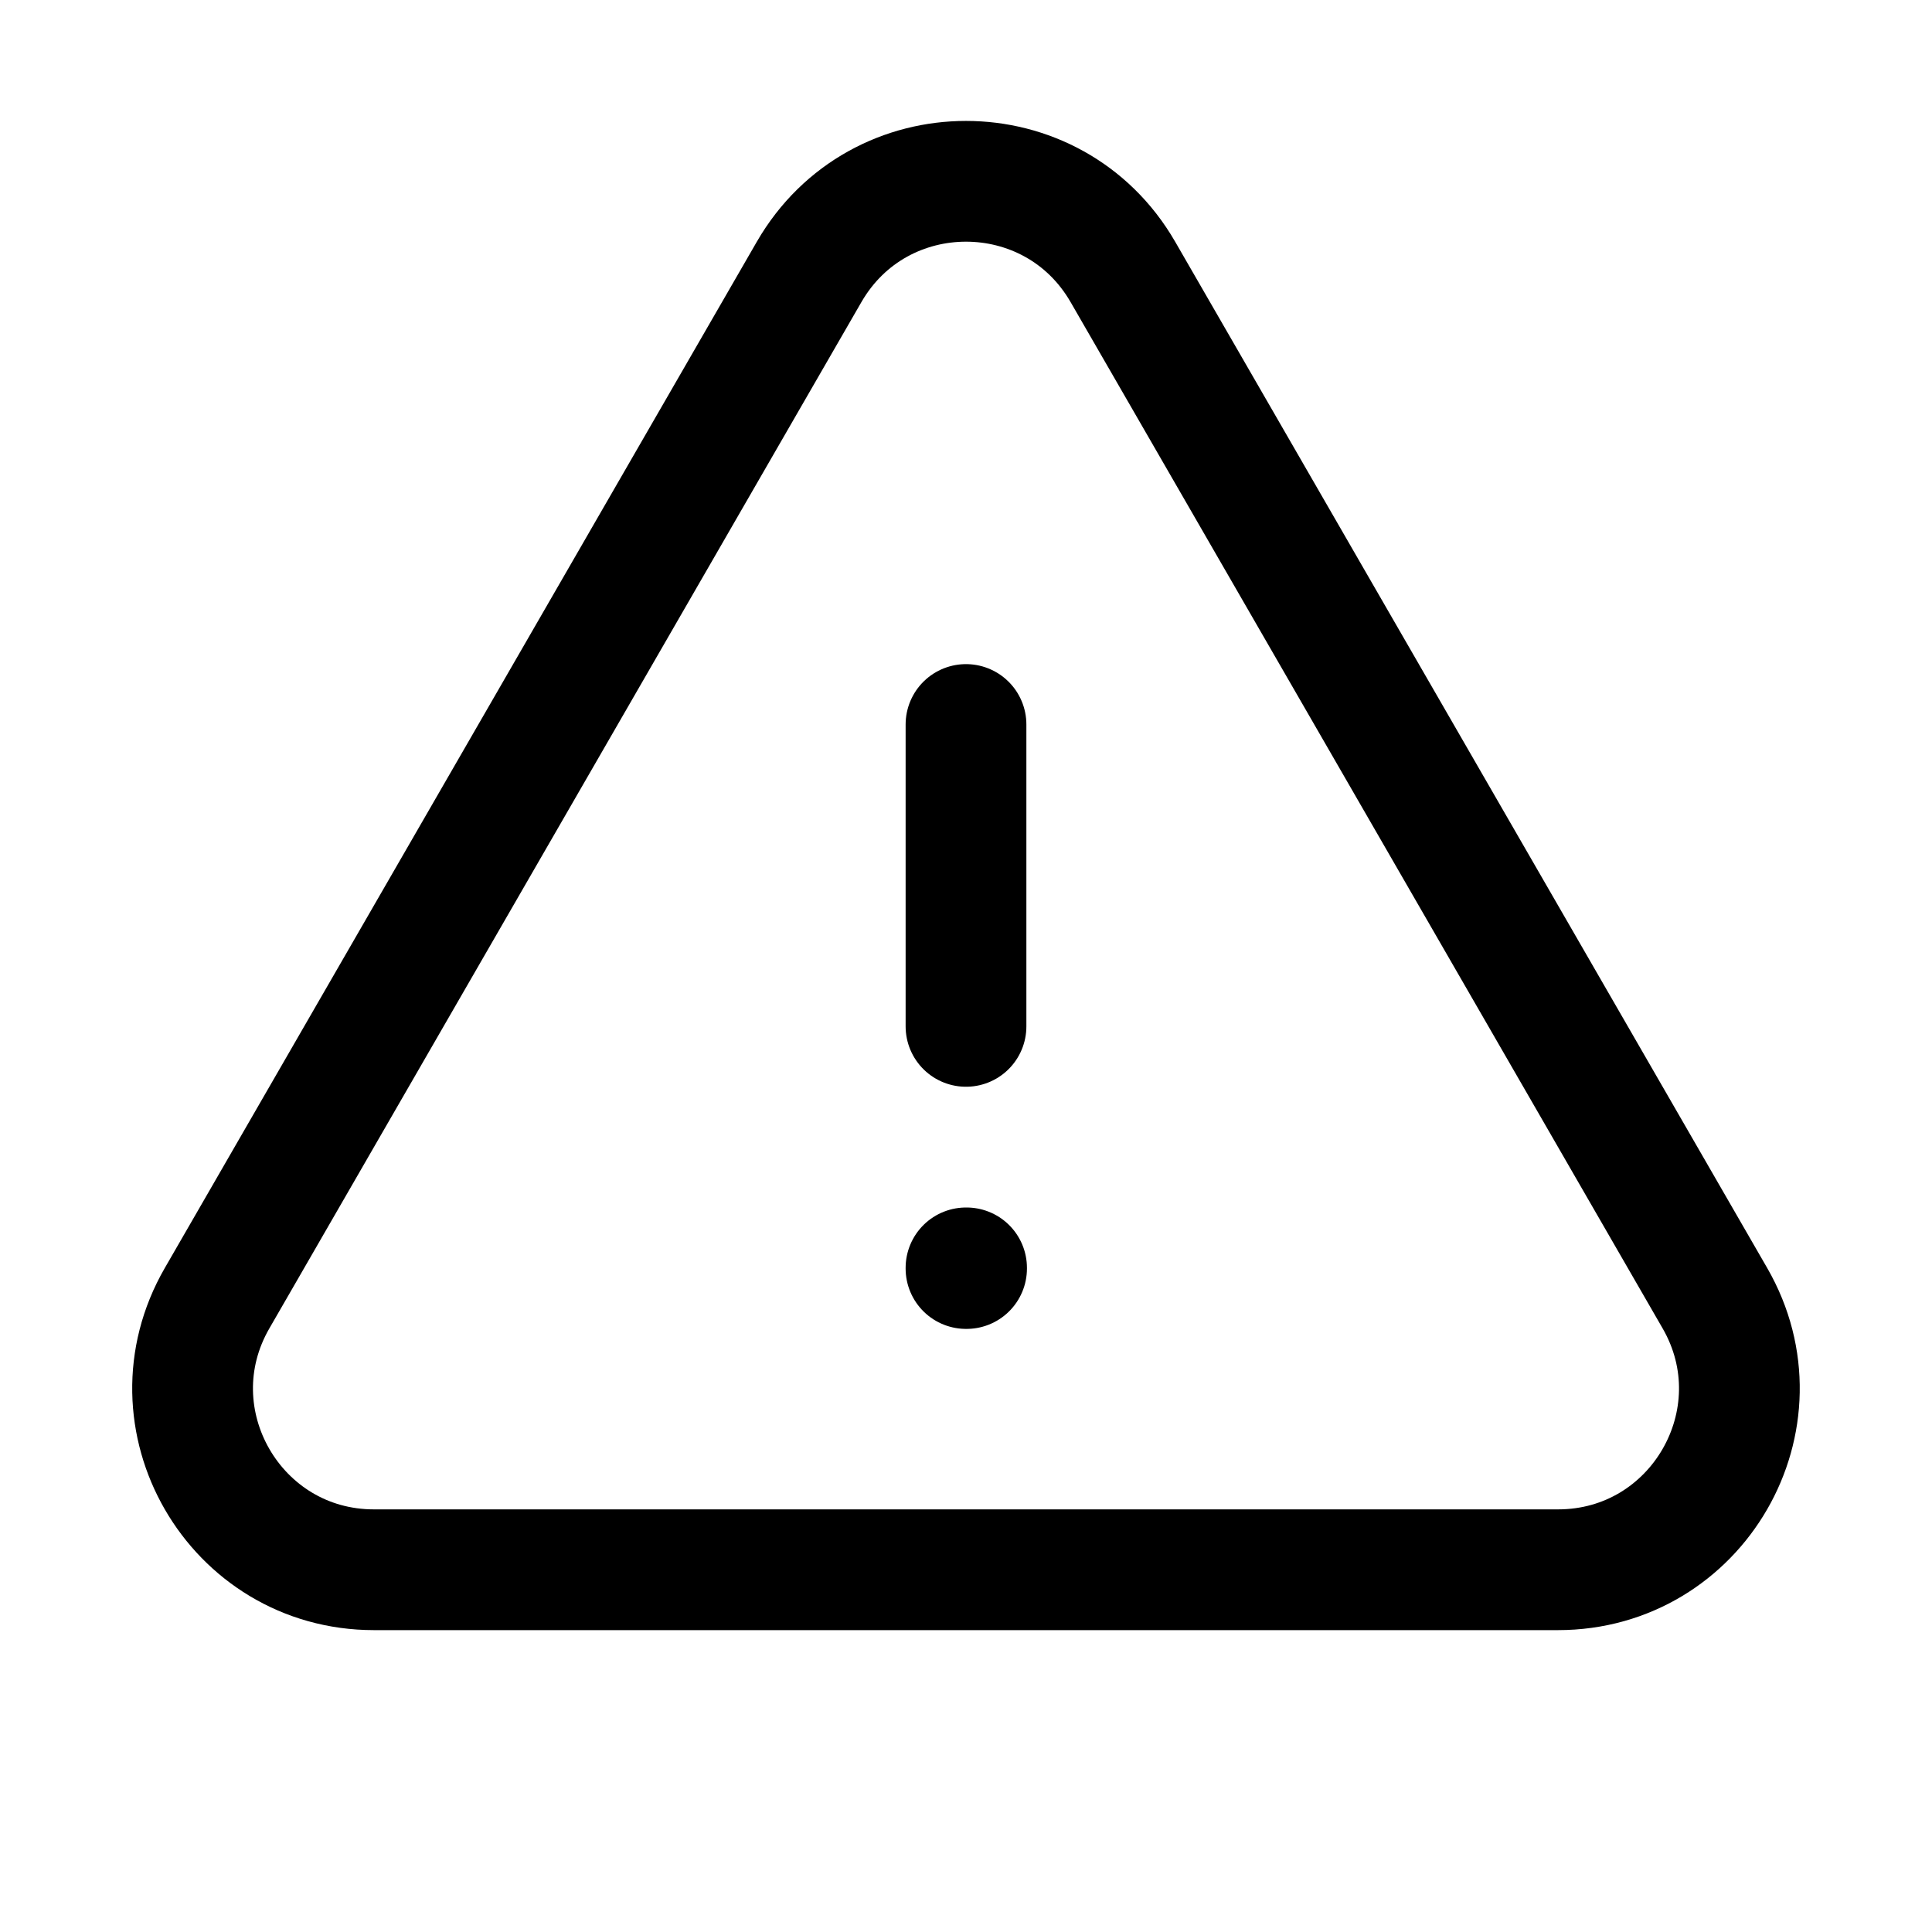
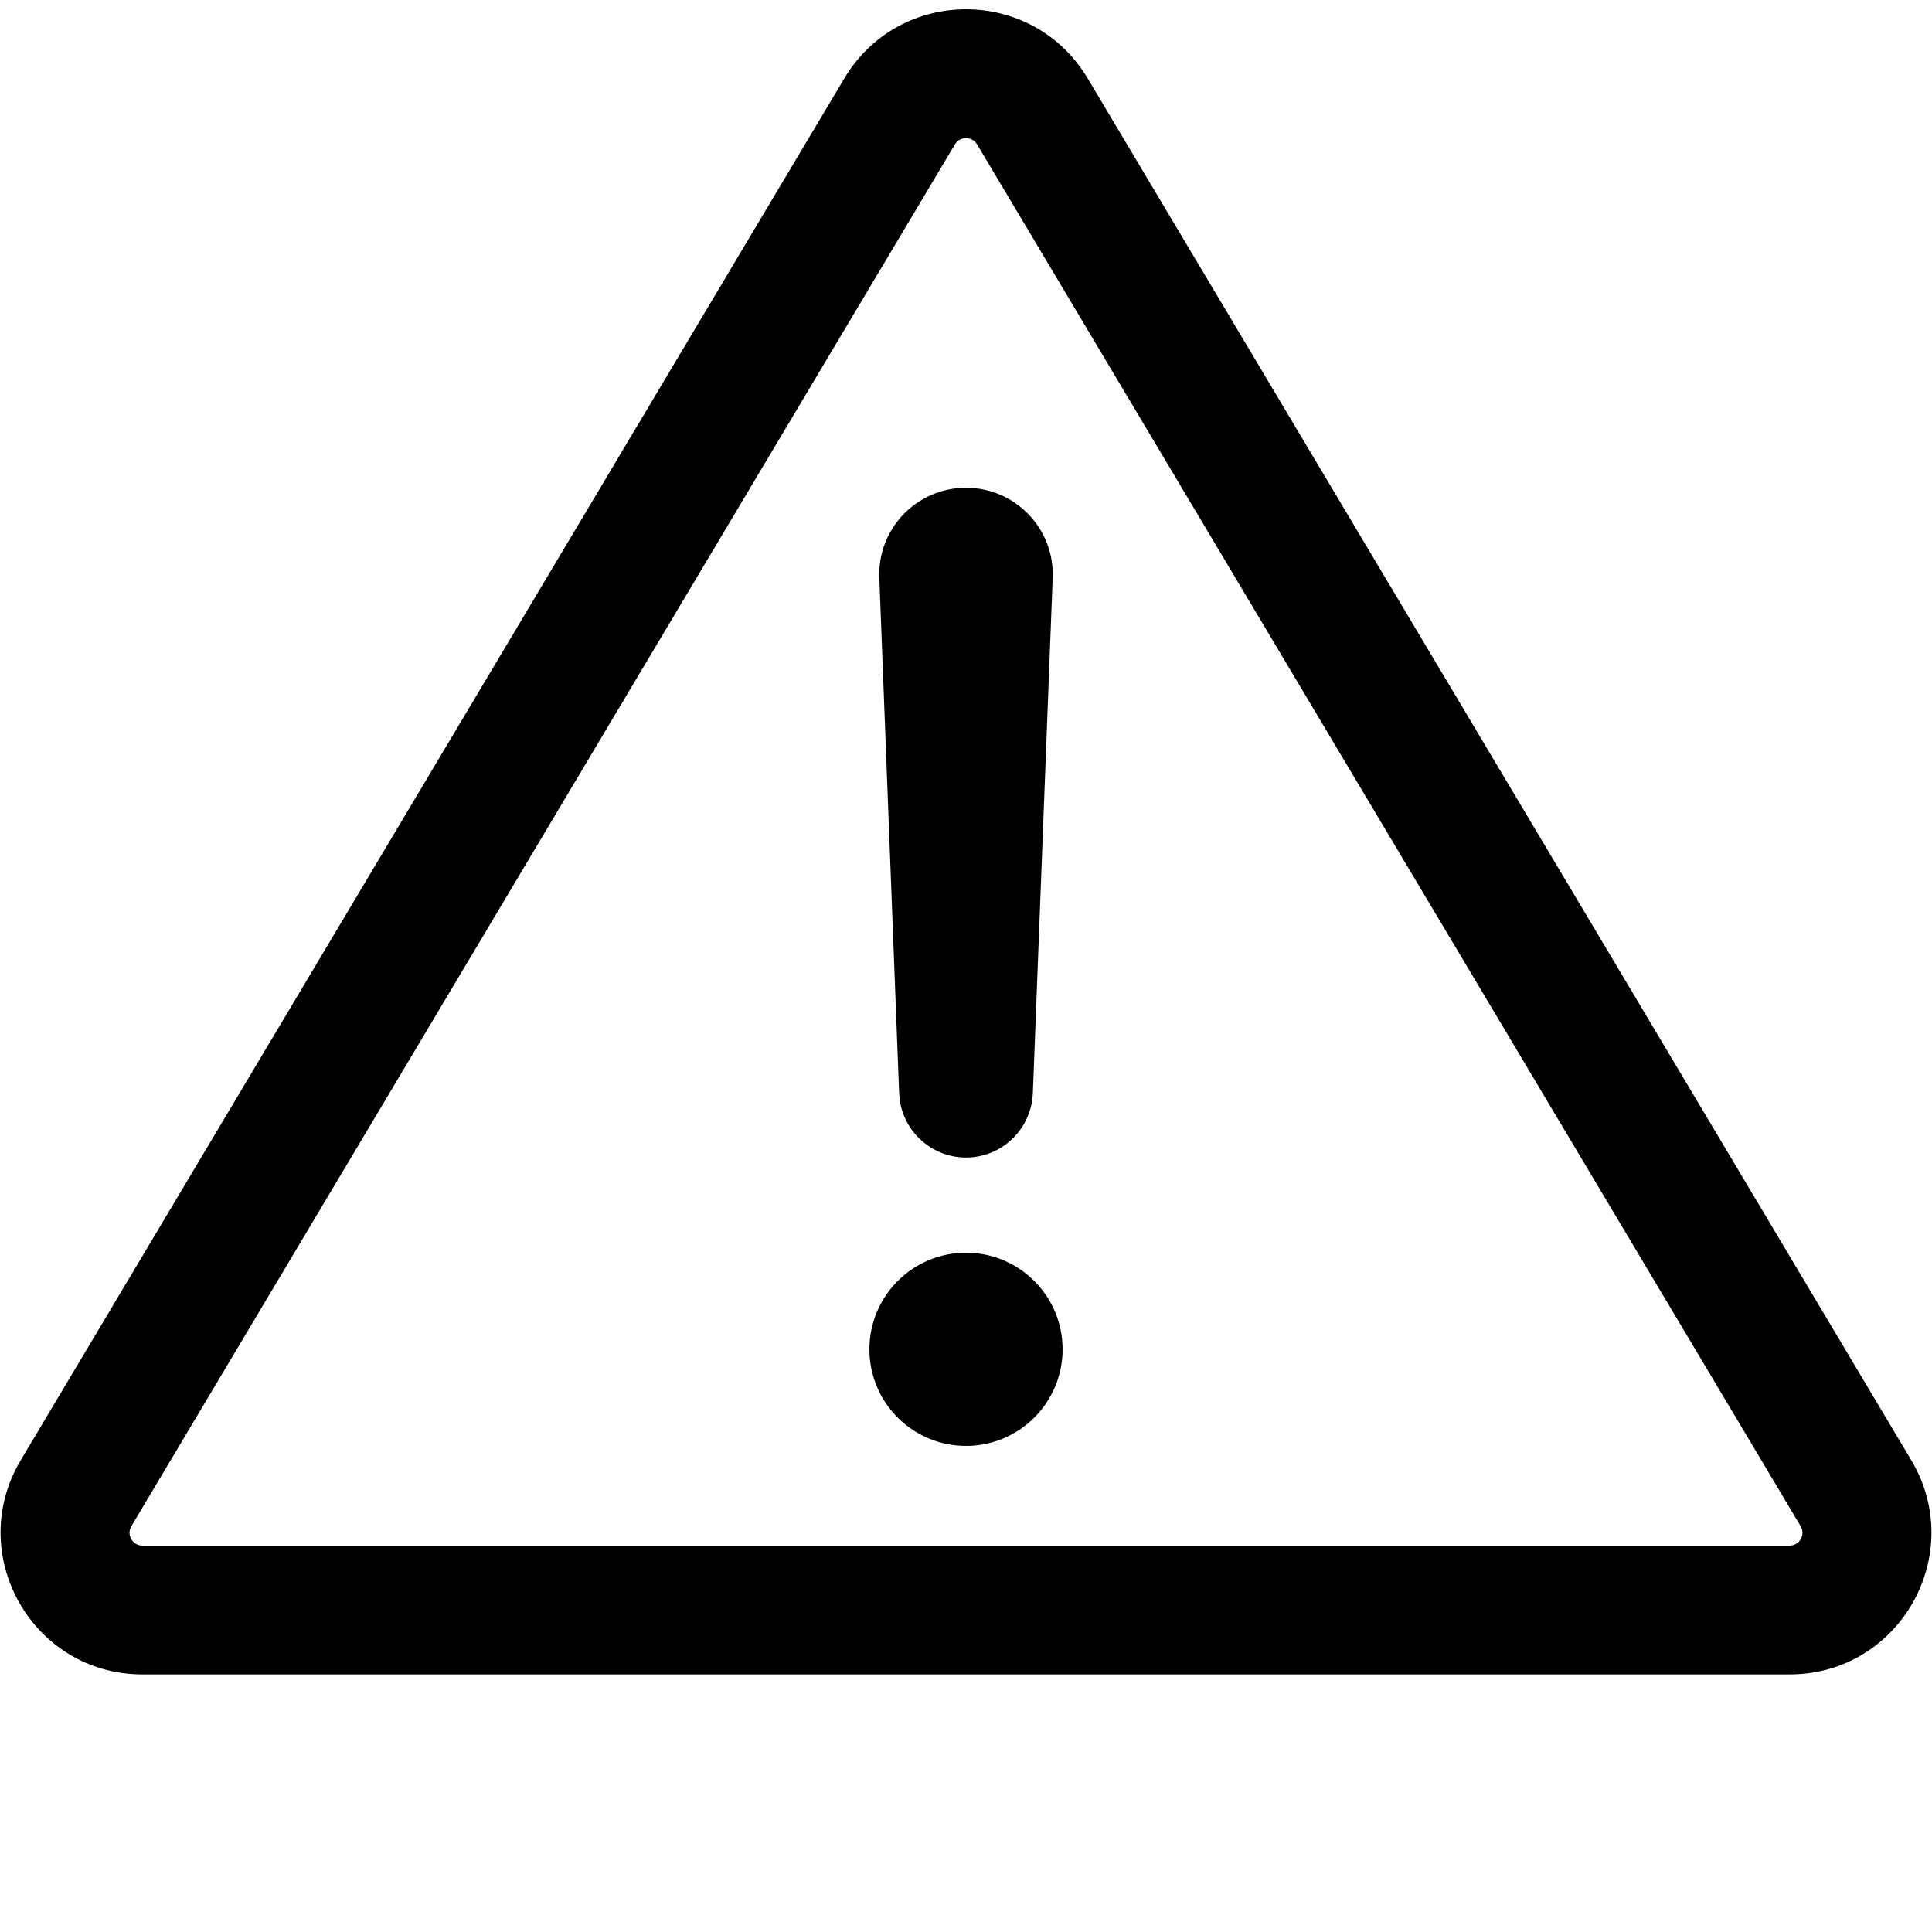
- <svg xmlns="http://www.w3.org/2000/svg" width="24" height="24" fill="none" viewBox="0 0 24 24" stroke-width="1.5" stroke="currentColor">
-   <path d="M12 9V12.75M2.697 16.126C1.831 17.626 2.914 19.5 4.645 19.5H19.354C21.086 19.5 22.168 17.626 21.303 16.126L13.949 3.378C13.083 1.877 10.917 1.877 10.051 3.378L2.697 16.126ZM12 15.75H12.007V15.758H12V15.75Z" stroke-linecap="round" stroke-linejoin="round" />
+ <svg xmlns="http://www.w3.org/2000/svg" width="15" height="15" viewBox="0 0 15 15" fill="none">
+   <path fill-rule="evenodd" clip-rule="evenodd" d="M8.445 0.609C8.018 -0.107 6.982 -0.107 6.555 0.609L0.161 11.337C-0.276 12.07 0.253 13 1.106 13H13.894C14.748 13 15.276 12.07 14.839 11.337L8.445 0.609ZM7.414 1.121C7.453 1.056 7.547 1.056 7.586 1.121L13.98 11.849C14.02 11.915 13.972 12 13.894 12H1.106C1.028 12 0.98 11.915 1.02 11.849L7.414 1.121ZM6.827 4.486C6.812 4.104 7.118 3.787 7.5 3.787C7.882 3.787 8.188 4.104 8.173 4.486L8.019 8.487C8.008 8.766 7.779 8.987 7.5 8.987C7.221 8.987 6.992 8.766 6.981 8.487L6.827 4.486ZM8.25 10.476C8.25 10.89 7.914 11.226 7.5 11.226C7.086 11.226 6.75 10.89 6.75 10.476C6.75 10.062 7.086 9.726 7.5 9.726C7.914 9.726 8.25 10.062 8.25 10.476Z" fill="currentColor" />
</svg>
